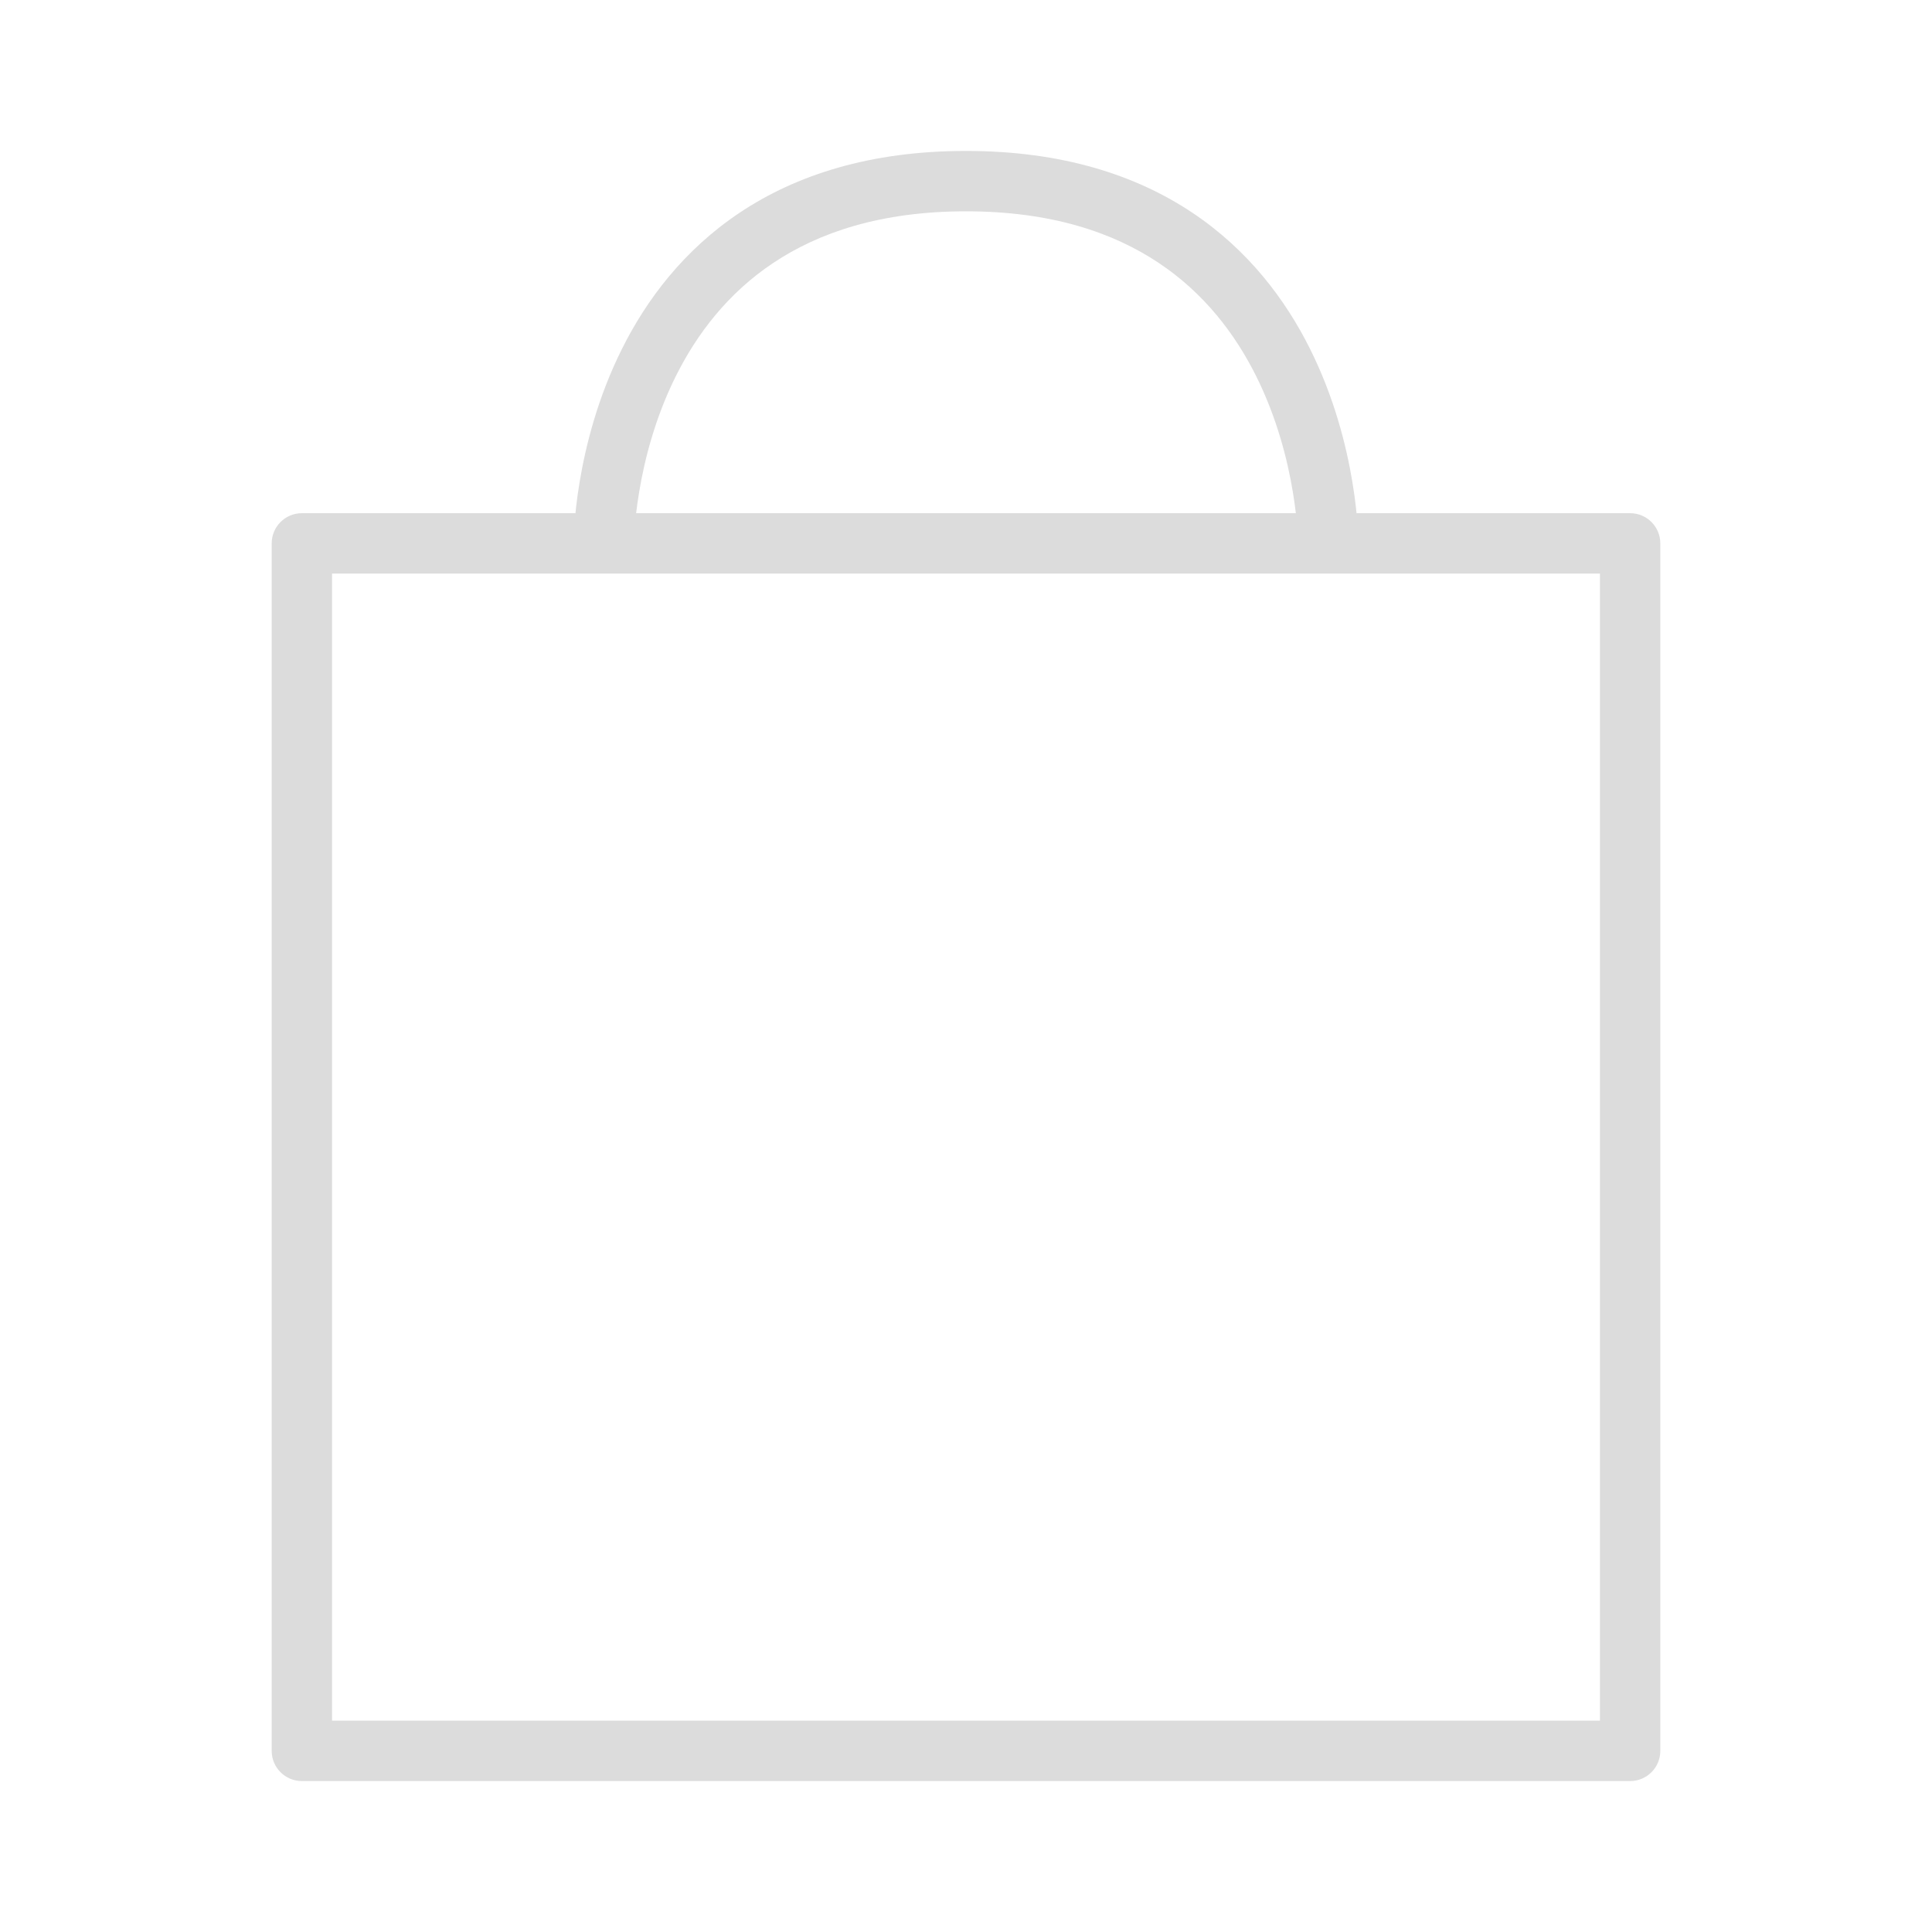
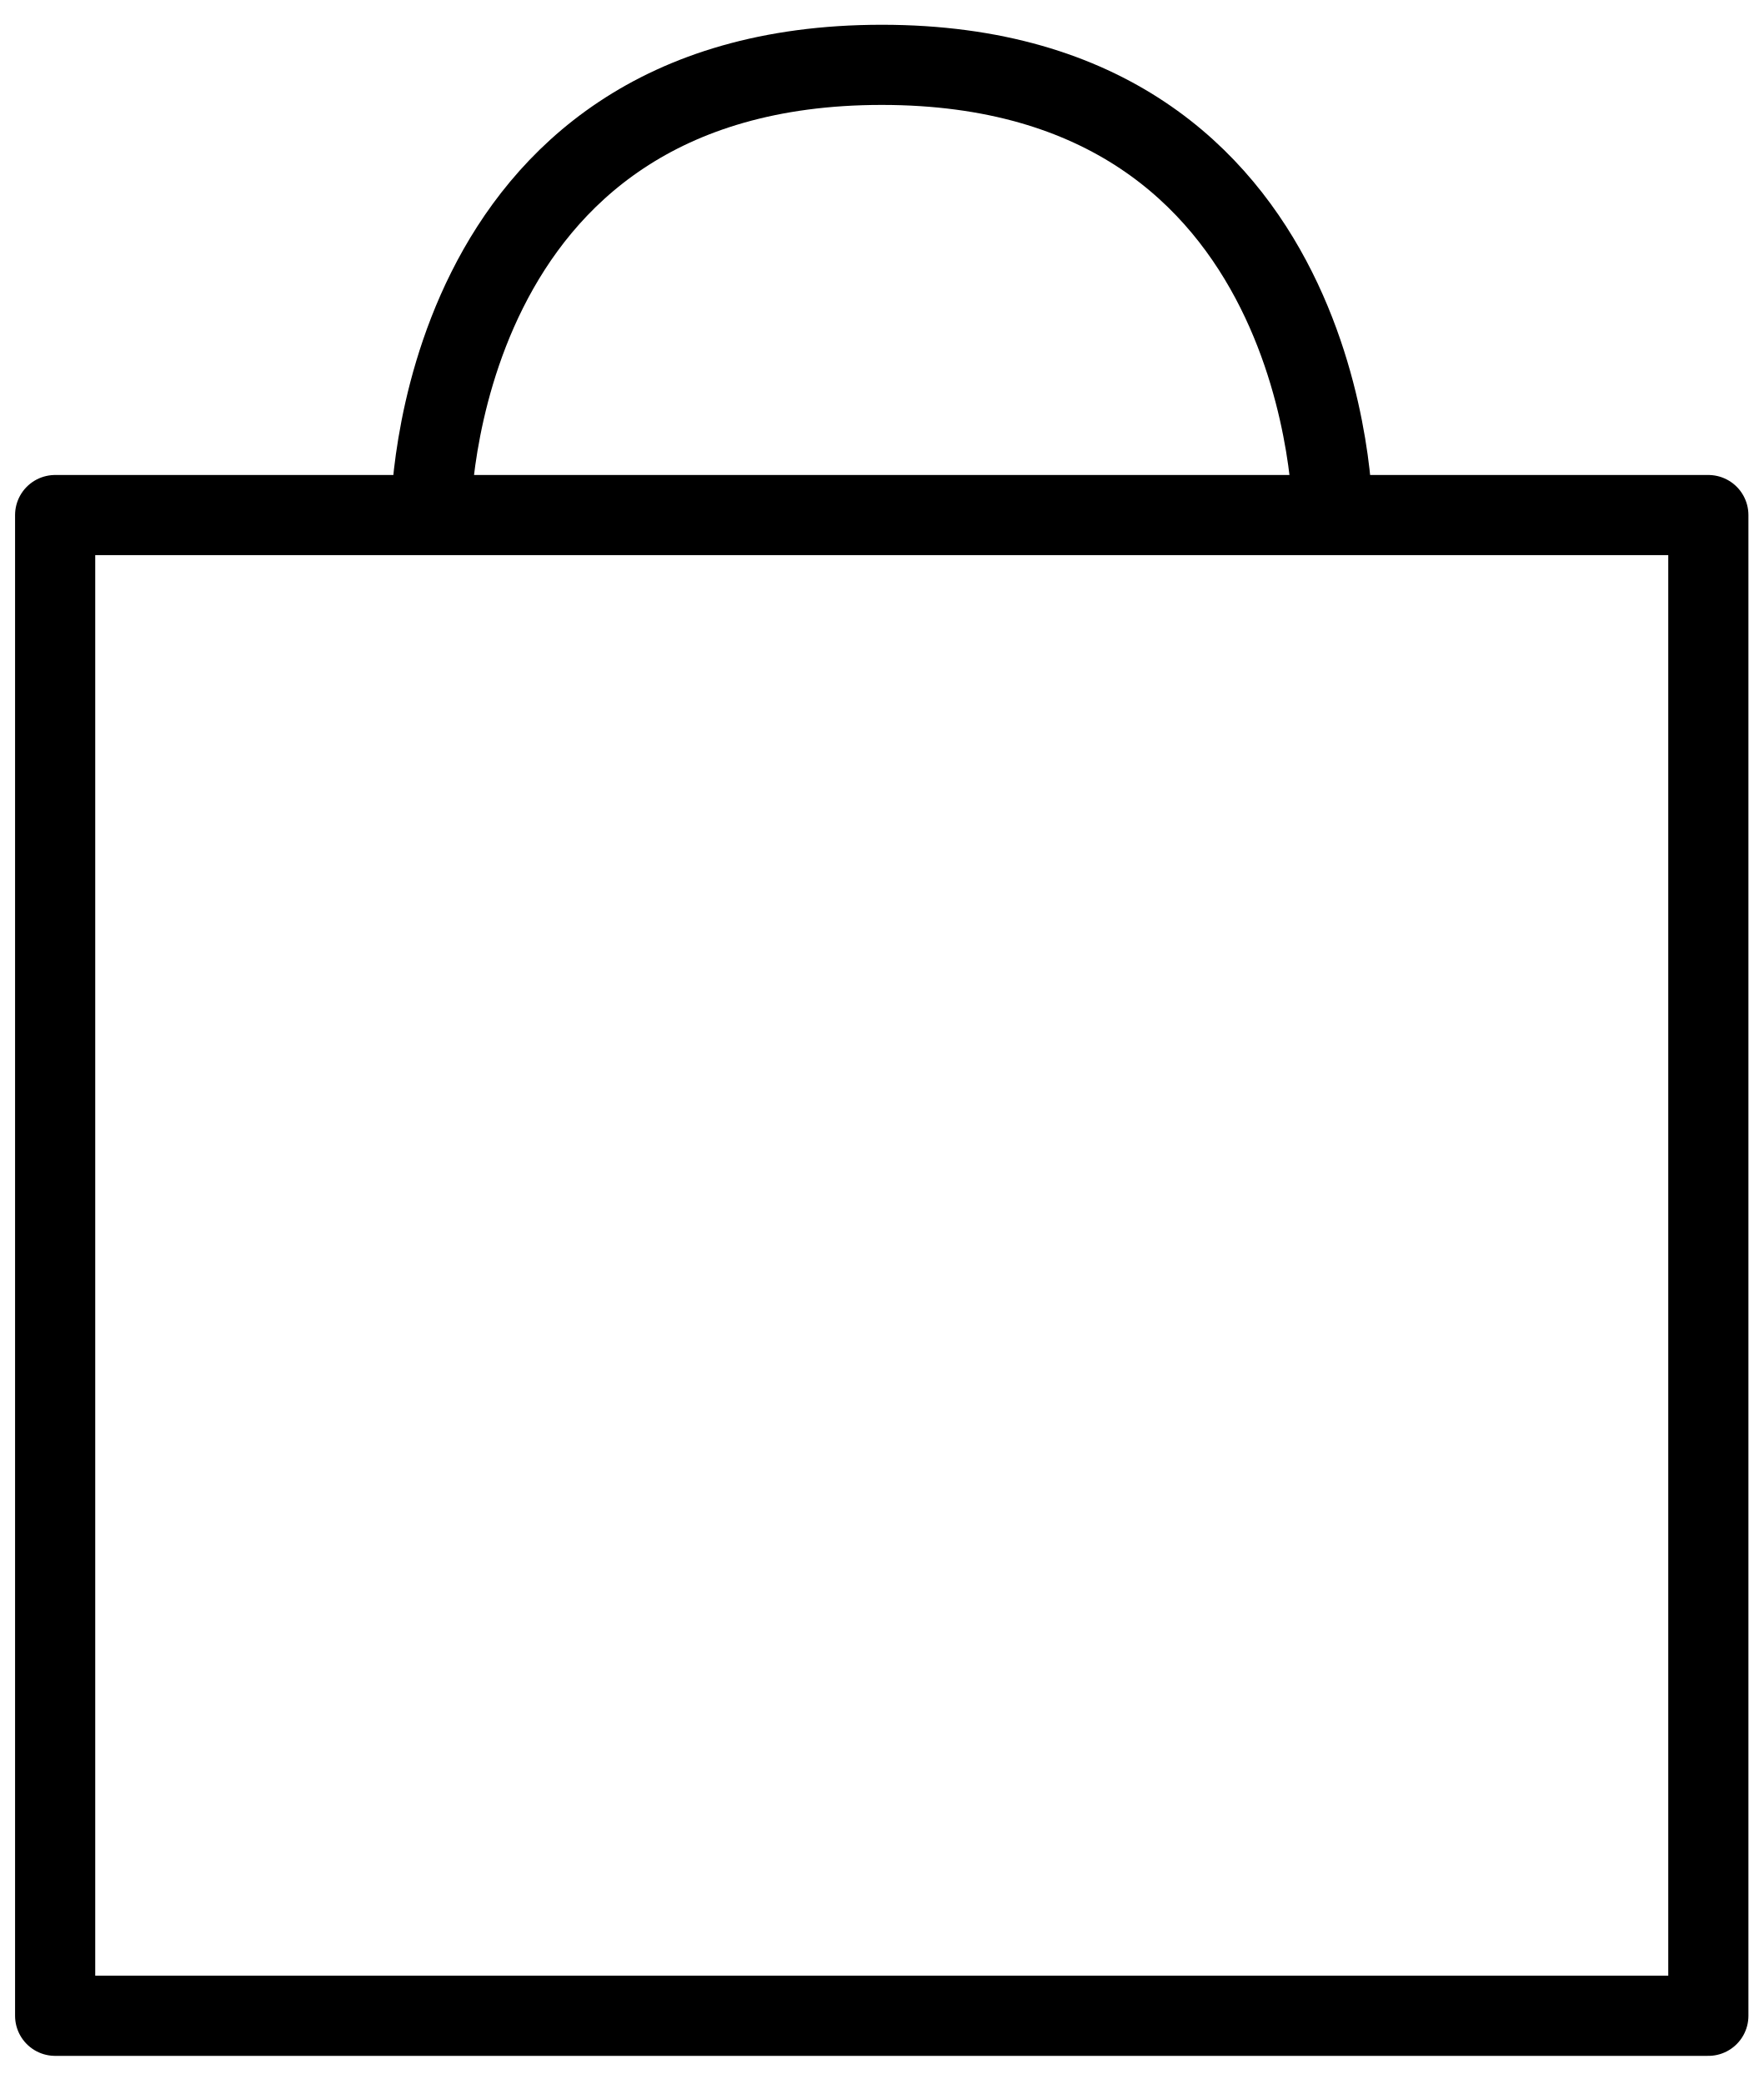
- <svg xmlns="http://www.w3.org/2000/svg" viewBox="0 0 32 32" fill="none">
-   <path d="M5 9V8.5C4.724 8.5 4.5 8.724 4.5 9H5ZM5 29H4.5C4.5 29.276 4.724 29.5 5 29.5V29ZM27 29V29.5C27.276 29.5 27.5 29.276 27.5 29H27ZM27 9H27.5C27.5 8.724 27.276 8.5 27 8.5V9ZM4.5 9V29H5.5V9H4.5ZM5 29.5H27V28.5H5V29.5ZM27.5 29V9H26.5V29H27.5ZM27 8.5H5V9.5H27V8.5ZM10 9C10.5 9 10.5 9 10.5 9C10.5 9 10.5 9.001 10.5 9.001C10.5 9.001 10.5 9.001 10.5 9.001C10.5 9.001 10.5 9 10.5 9C10.5 8.998 10.5 8.995 10.5 8.991C10.5 8.982 10.501 8.968 10.501 8.949C10.502 8.911 10.505 8.853 10.51 8.778C10.521 8.627 10.543 8.408 10.587 8.145C10.675 7.615 10.851 6.916 11.197 6.224C11.543 5.533 12.053 4.857 12.809 4.354C13.561 3.852 14.588 3.5 16 3.5V2.5C14.412 2.5 13.189 2.898 12.254 3.521C11.322 4.143 10.707 4.967 10.303 5.776C9.899 6.584 9.7 7.385 9.601 7.98C9.551 8.279 9.526 8.529 9.513 8.707C9.507 8.795 9.503 8.866 9.502 8.916C9.501 8.941 9.5 8.961 9.5 8.975C9.5 8.982 9.5 8.987 9.5 8.992C9.5 8.994 9.5 8.996 9.5 8.997C9.5 8.998 9.5 8.998 9.5 8.999C9.5 8.999 9.5 8.999 9.5 8.999C9.5 9 9.5 9 10 9ZM16 3.5C17.413 3.5 18.439 3.852 19.191 4.354C19.947 4.857 20.457 5.533 20.803 6.224C21.149 6.916 21.325 7.615 21.413 8.145C21.457 8.408 21.479 8.627 21.49 8.778C21.495 8.853 21.497 8.911 21.499 8.949C21.499 8.968 21.5 8.982 21.5 8.991C21.5 8.995 21.5 8.998 21.5 9C21.5 9 21.5 9.001 21.5 9.001C21.5 9.001 21.5 9.001 21.5 9.001C21.5 9.001 21.5 9 21.5 9C21.5 9 21.5 9 22 9C22.5 9 22.5 9 22.5 8.999C22.5 8.999 22.5 8.999 22.5 8.999C22.5 8.998 22.5 8.998 22.5 8.997C22.5 8.996 22.5 8.994 22.5 8.992C22.5 8.987 22.5 8.982 22.5 8.975C22.5 8.961 22.499 8.941 22.498 8.916C22.497 8.866 22.493 8.795 22.487 8.707C22.474 8.529 22.449 8.279 22.399 7.98C22.3 7.385 22.101 6.584 21.697 5.776C21.293 4.967 20.678 4.143 19.746 3.521C18.811 2.898 17.587 2.5 16 2.5V3.5Z" fill="#DCDCDC" />
+ <svg xmlns="http://www.w3.org/2000/svg" viewBox="0 0 22 26" fill="none">
+   <path d="M5.375 6.426C5.375 6.426 5.375 0.809 11 0.809C16.625 0.809 16.625 6.426 16.625 6.426M0.688 6.426V25.149H21.312V6.426H0.688Z" stroke="currentColor" stroke-linejoin="round" />
</svg>
